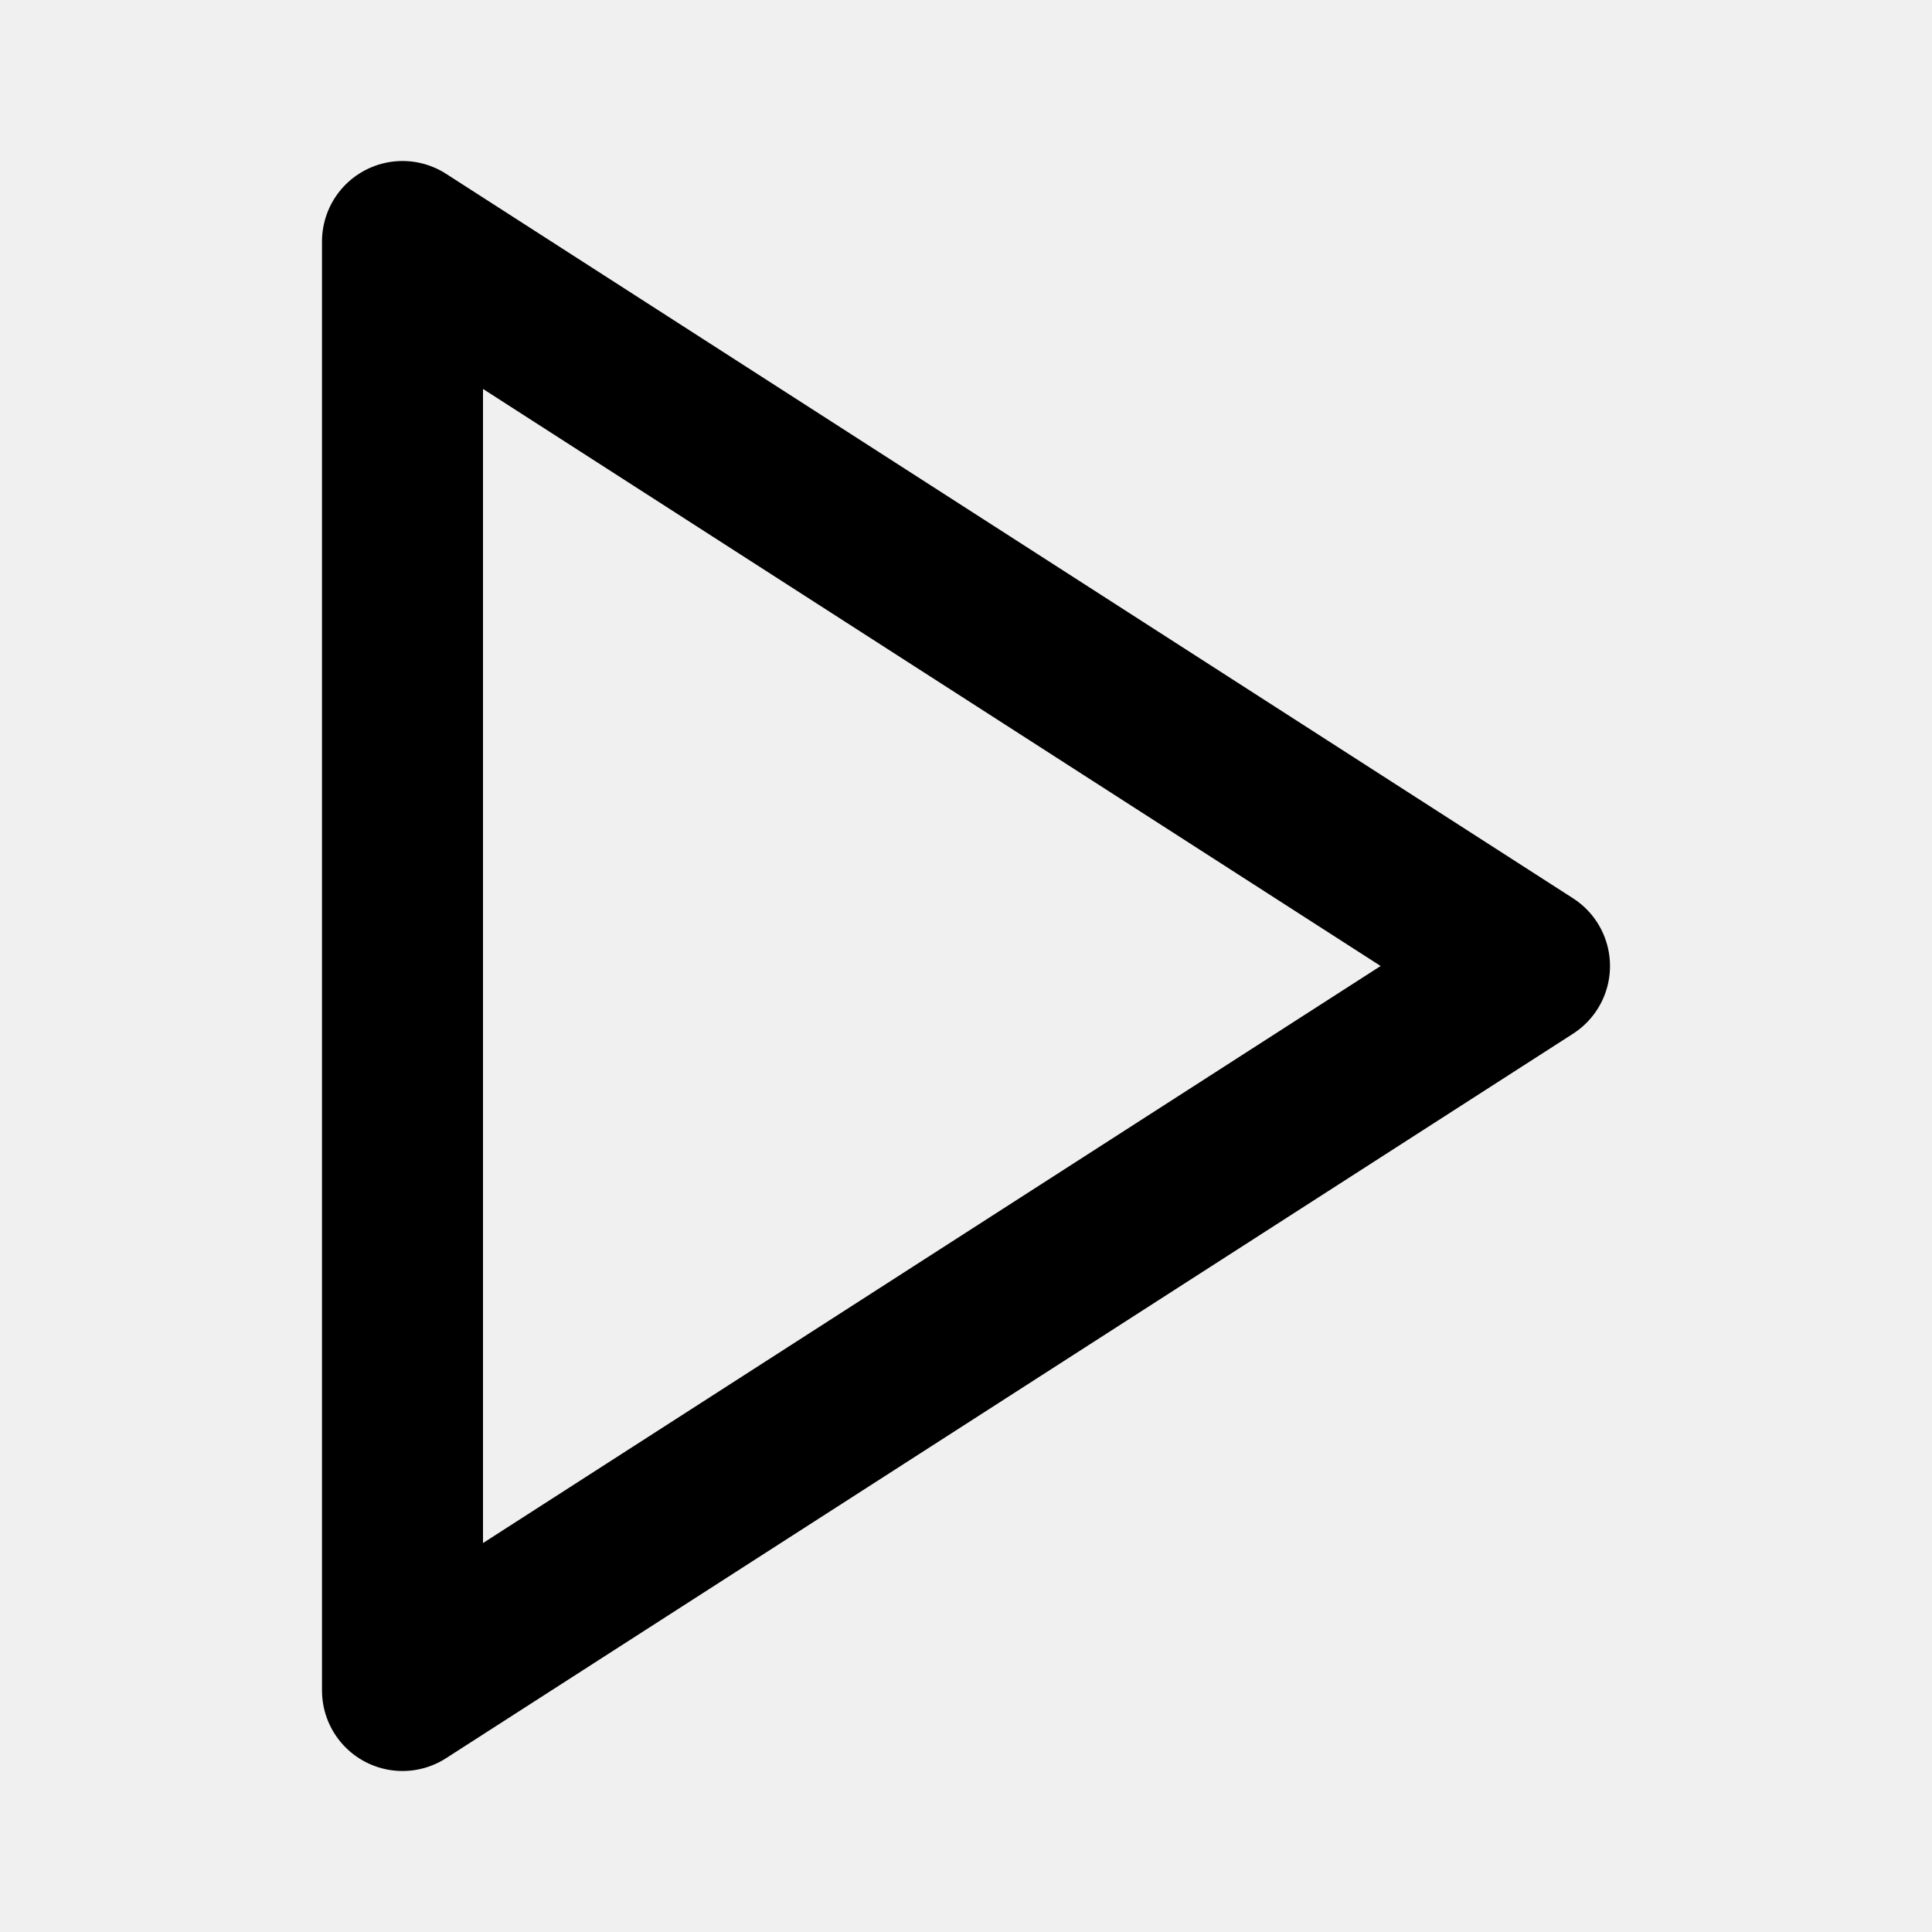
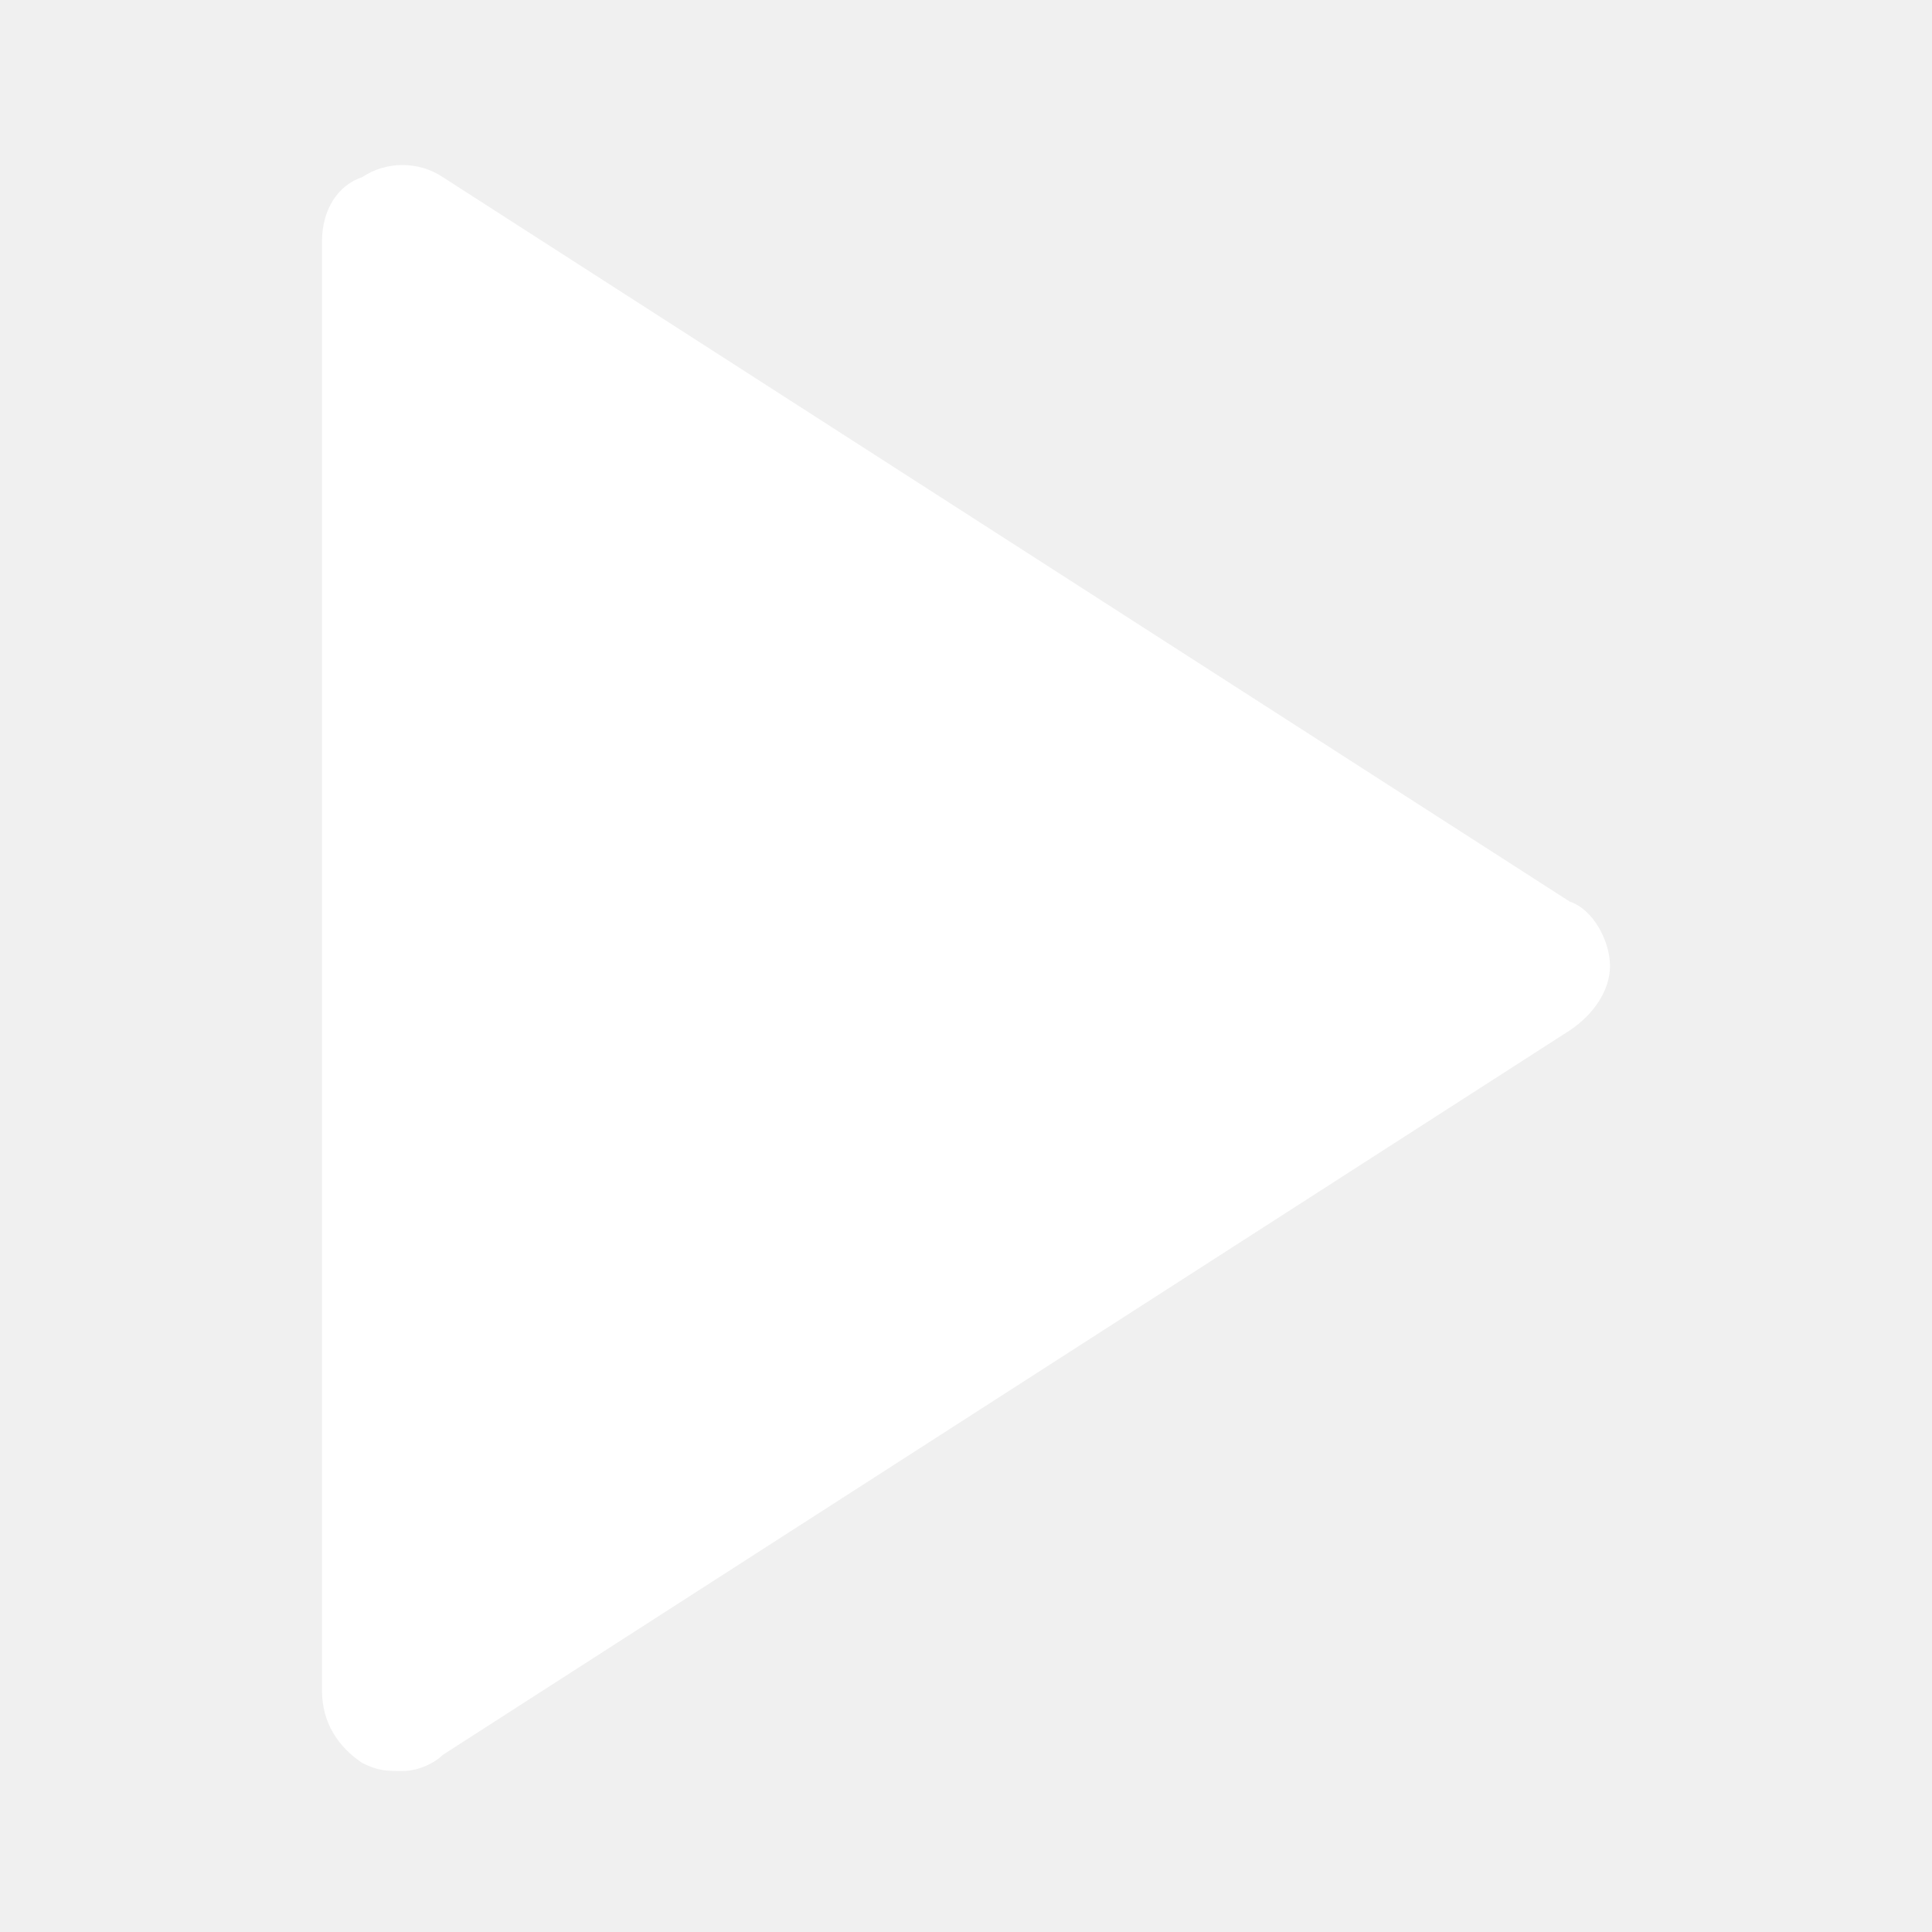
- <svg xmlns="http://www.w3.org/2000/svg" width="24" height="24" viewBox="0 0 24 24" fill="none" stroke="currentColor" stroke-width="2" stroke-linecap="round" stroke-linejoin="round" class="feather feather-play">
-   <polygon points="5 3 19 12 5 21 5 3" />
+ <svg xmlns="http://www.w3.org/2000/svg" version="1.1" id="Calque_1" x="0px" y="0px" viewBox="0 0 24 24" style="enable-background:new 0 0 24 24;" xml:space="preserve">
+   <style type="text/css">
+ 	.st0{fill:#FFFFFF;}
+ </style>
+   <path class="st0" d="M19.5,11.2l-14-9c-0.3-0.2-0.7-0.2-1,0C4.2,2.3,4,2.6,4,3v18c0,0.4,0.2,0.7,0.5,0.9C4.7,22,4.8,22,5,22  c0.2,0,0.4-0.1,0.5-0.2l14-9c0.3-0.2,0.5-0.5,0.5-0.8S19.8,11.3,19.5,11.2z" />
</svg>
